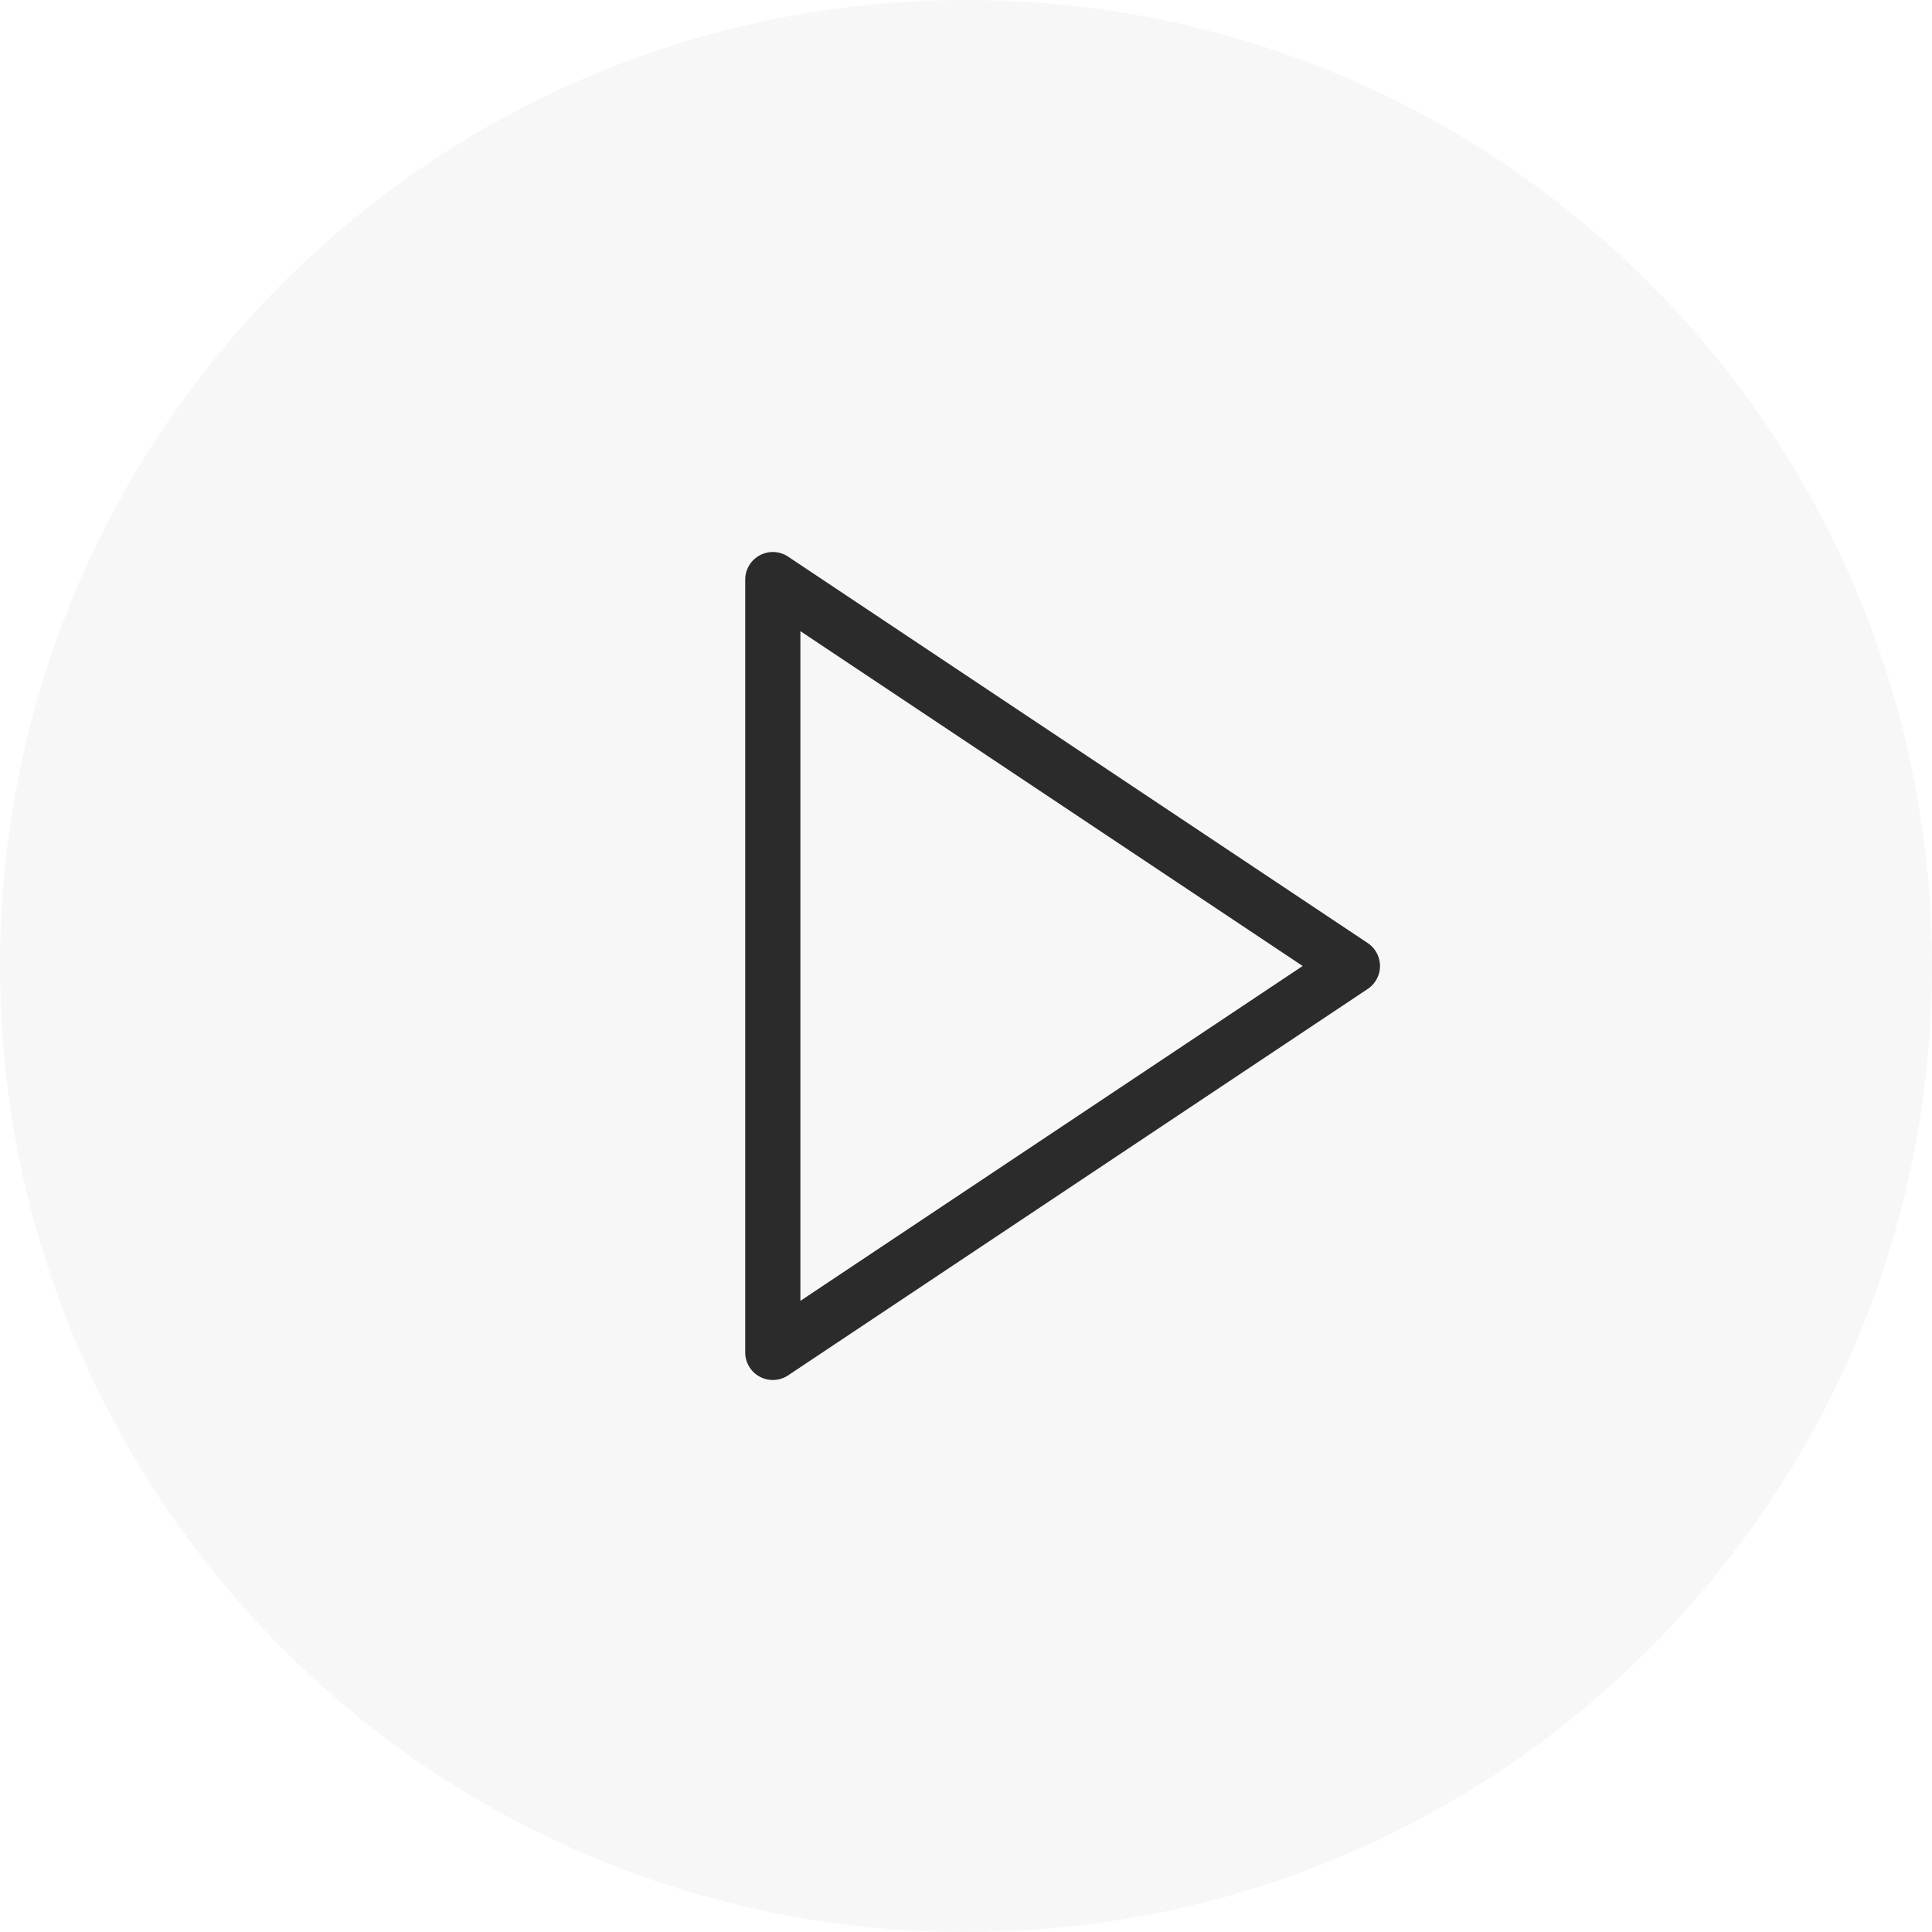
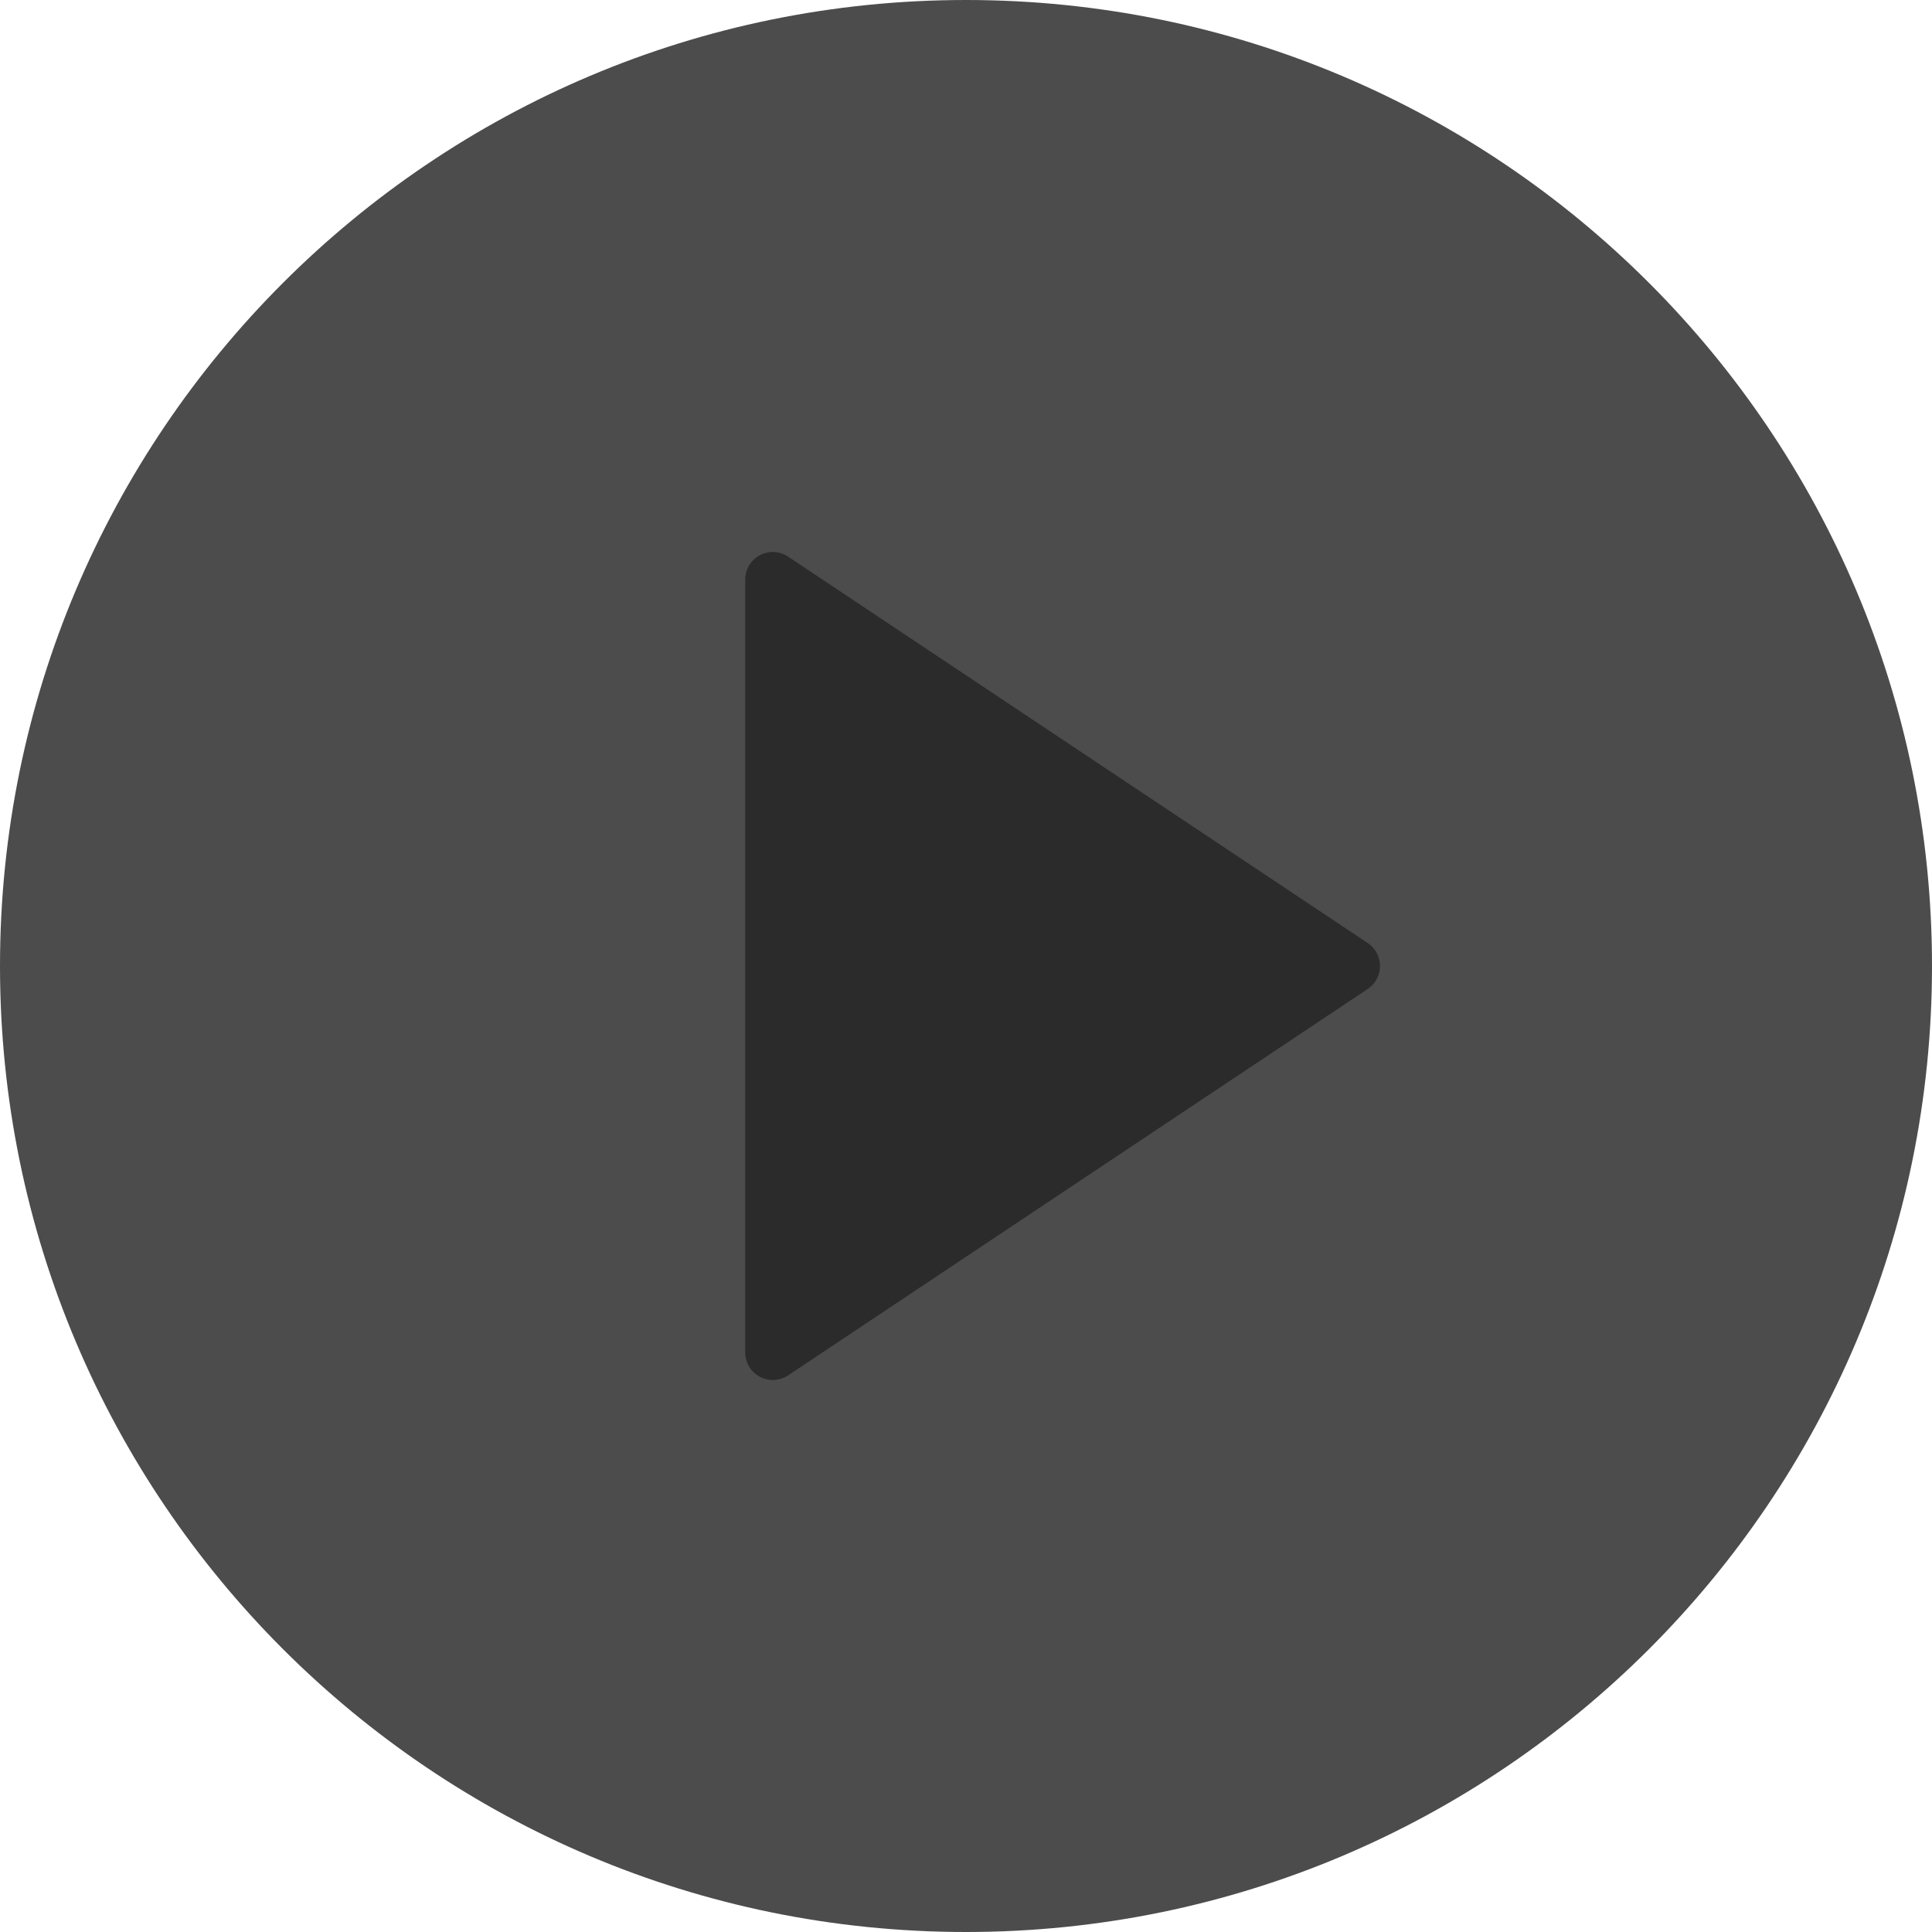
- <svg xmlns="http://www.w3.org/2000/svg" width="70" height="70" viewBox="0 0 70 70" fill="none">
-   <path d="M35 70C54.33 70 70 54.33 70 35C70 15.67 54.33 0 35 0C15.67 0 0 15.67 0 35C0 54.33 15.67 70 35 70Z" fill="#f4f4f4" fill-opacity="0.7" />
+ <svg xmlns="http://www.w3.org/2000/svg" width="70" height="70" viewBox="0 0 70 70" fill="#2b2b2b">
+   <path d="M35 70C54.33 70 70 54.33 70 35C70 15.67 54.33 0 35 0C15.67 0 0 15.67 0 35C0 54.33 15.67 70 35 70Z" fill="black" fill-opacity="0.7" />
  <path d="M28 21L49 35L28 49V21Z" stroke="#2b2b2b" stroke-width="2" stroke-linecap="round" stroke-linejoin="round" />
</svg>
